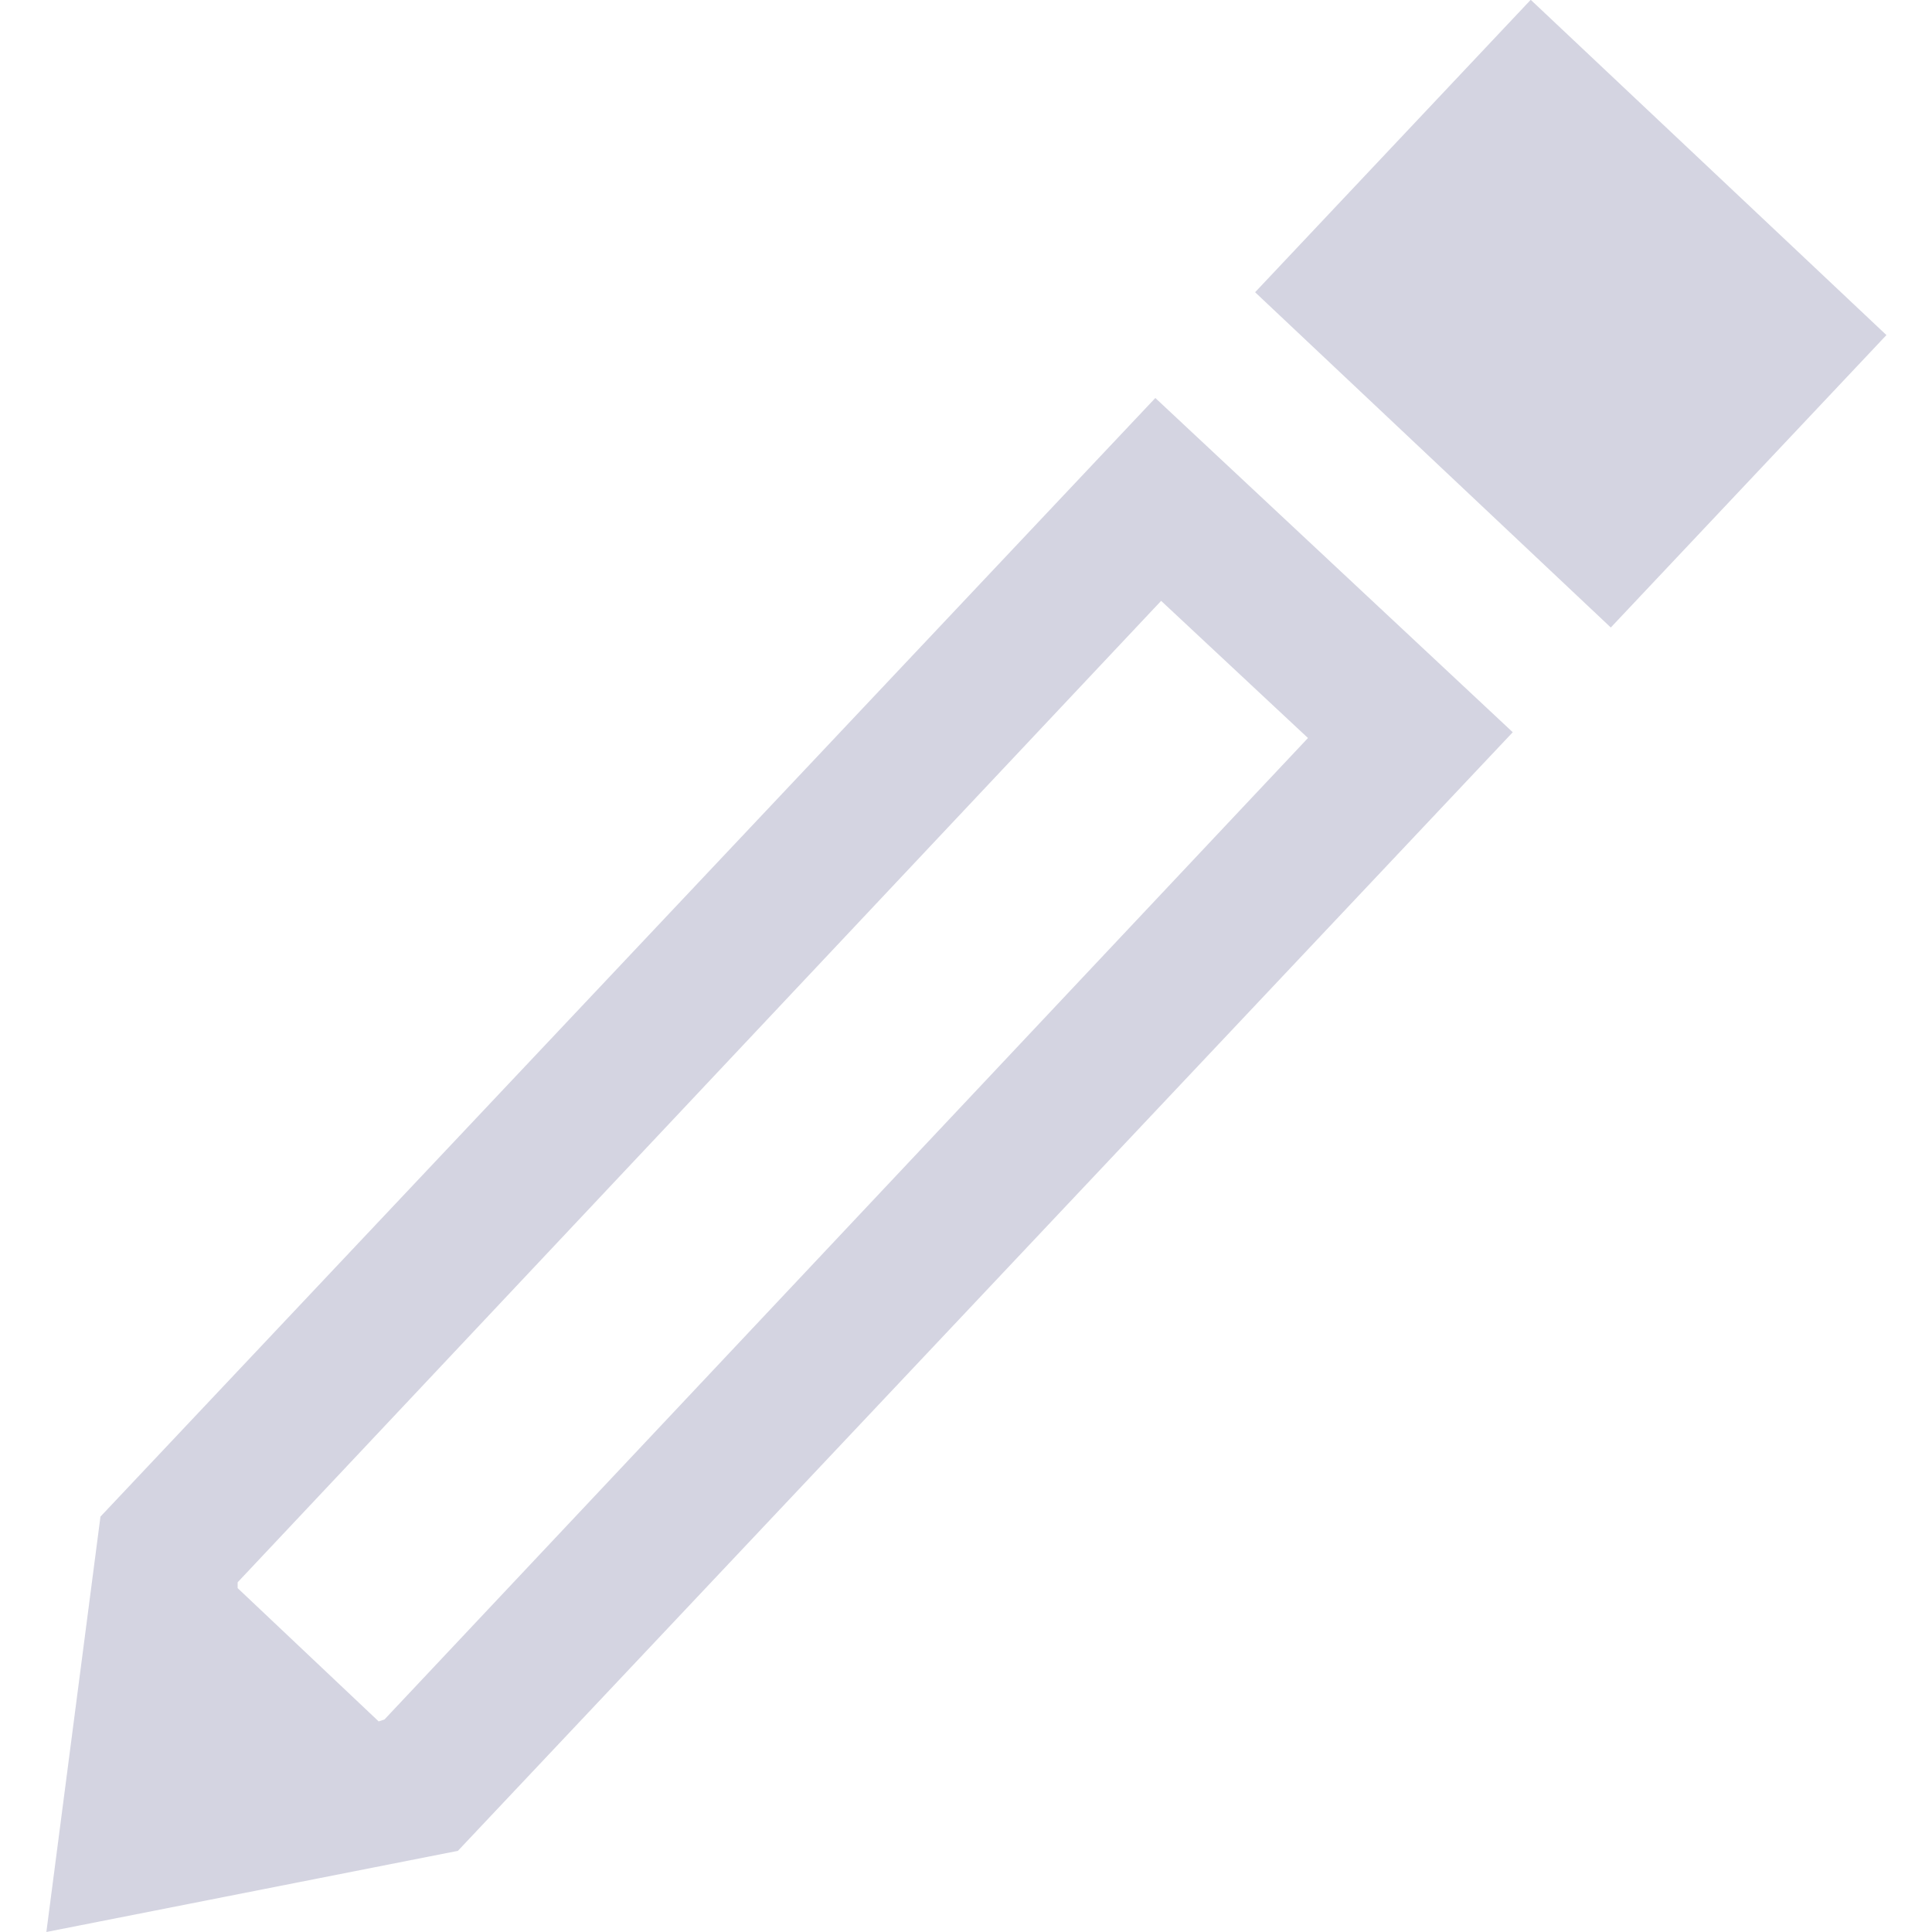
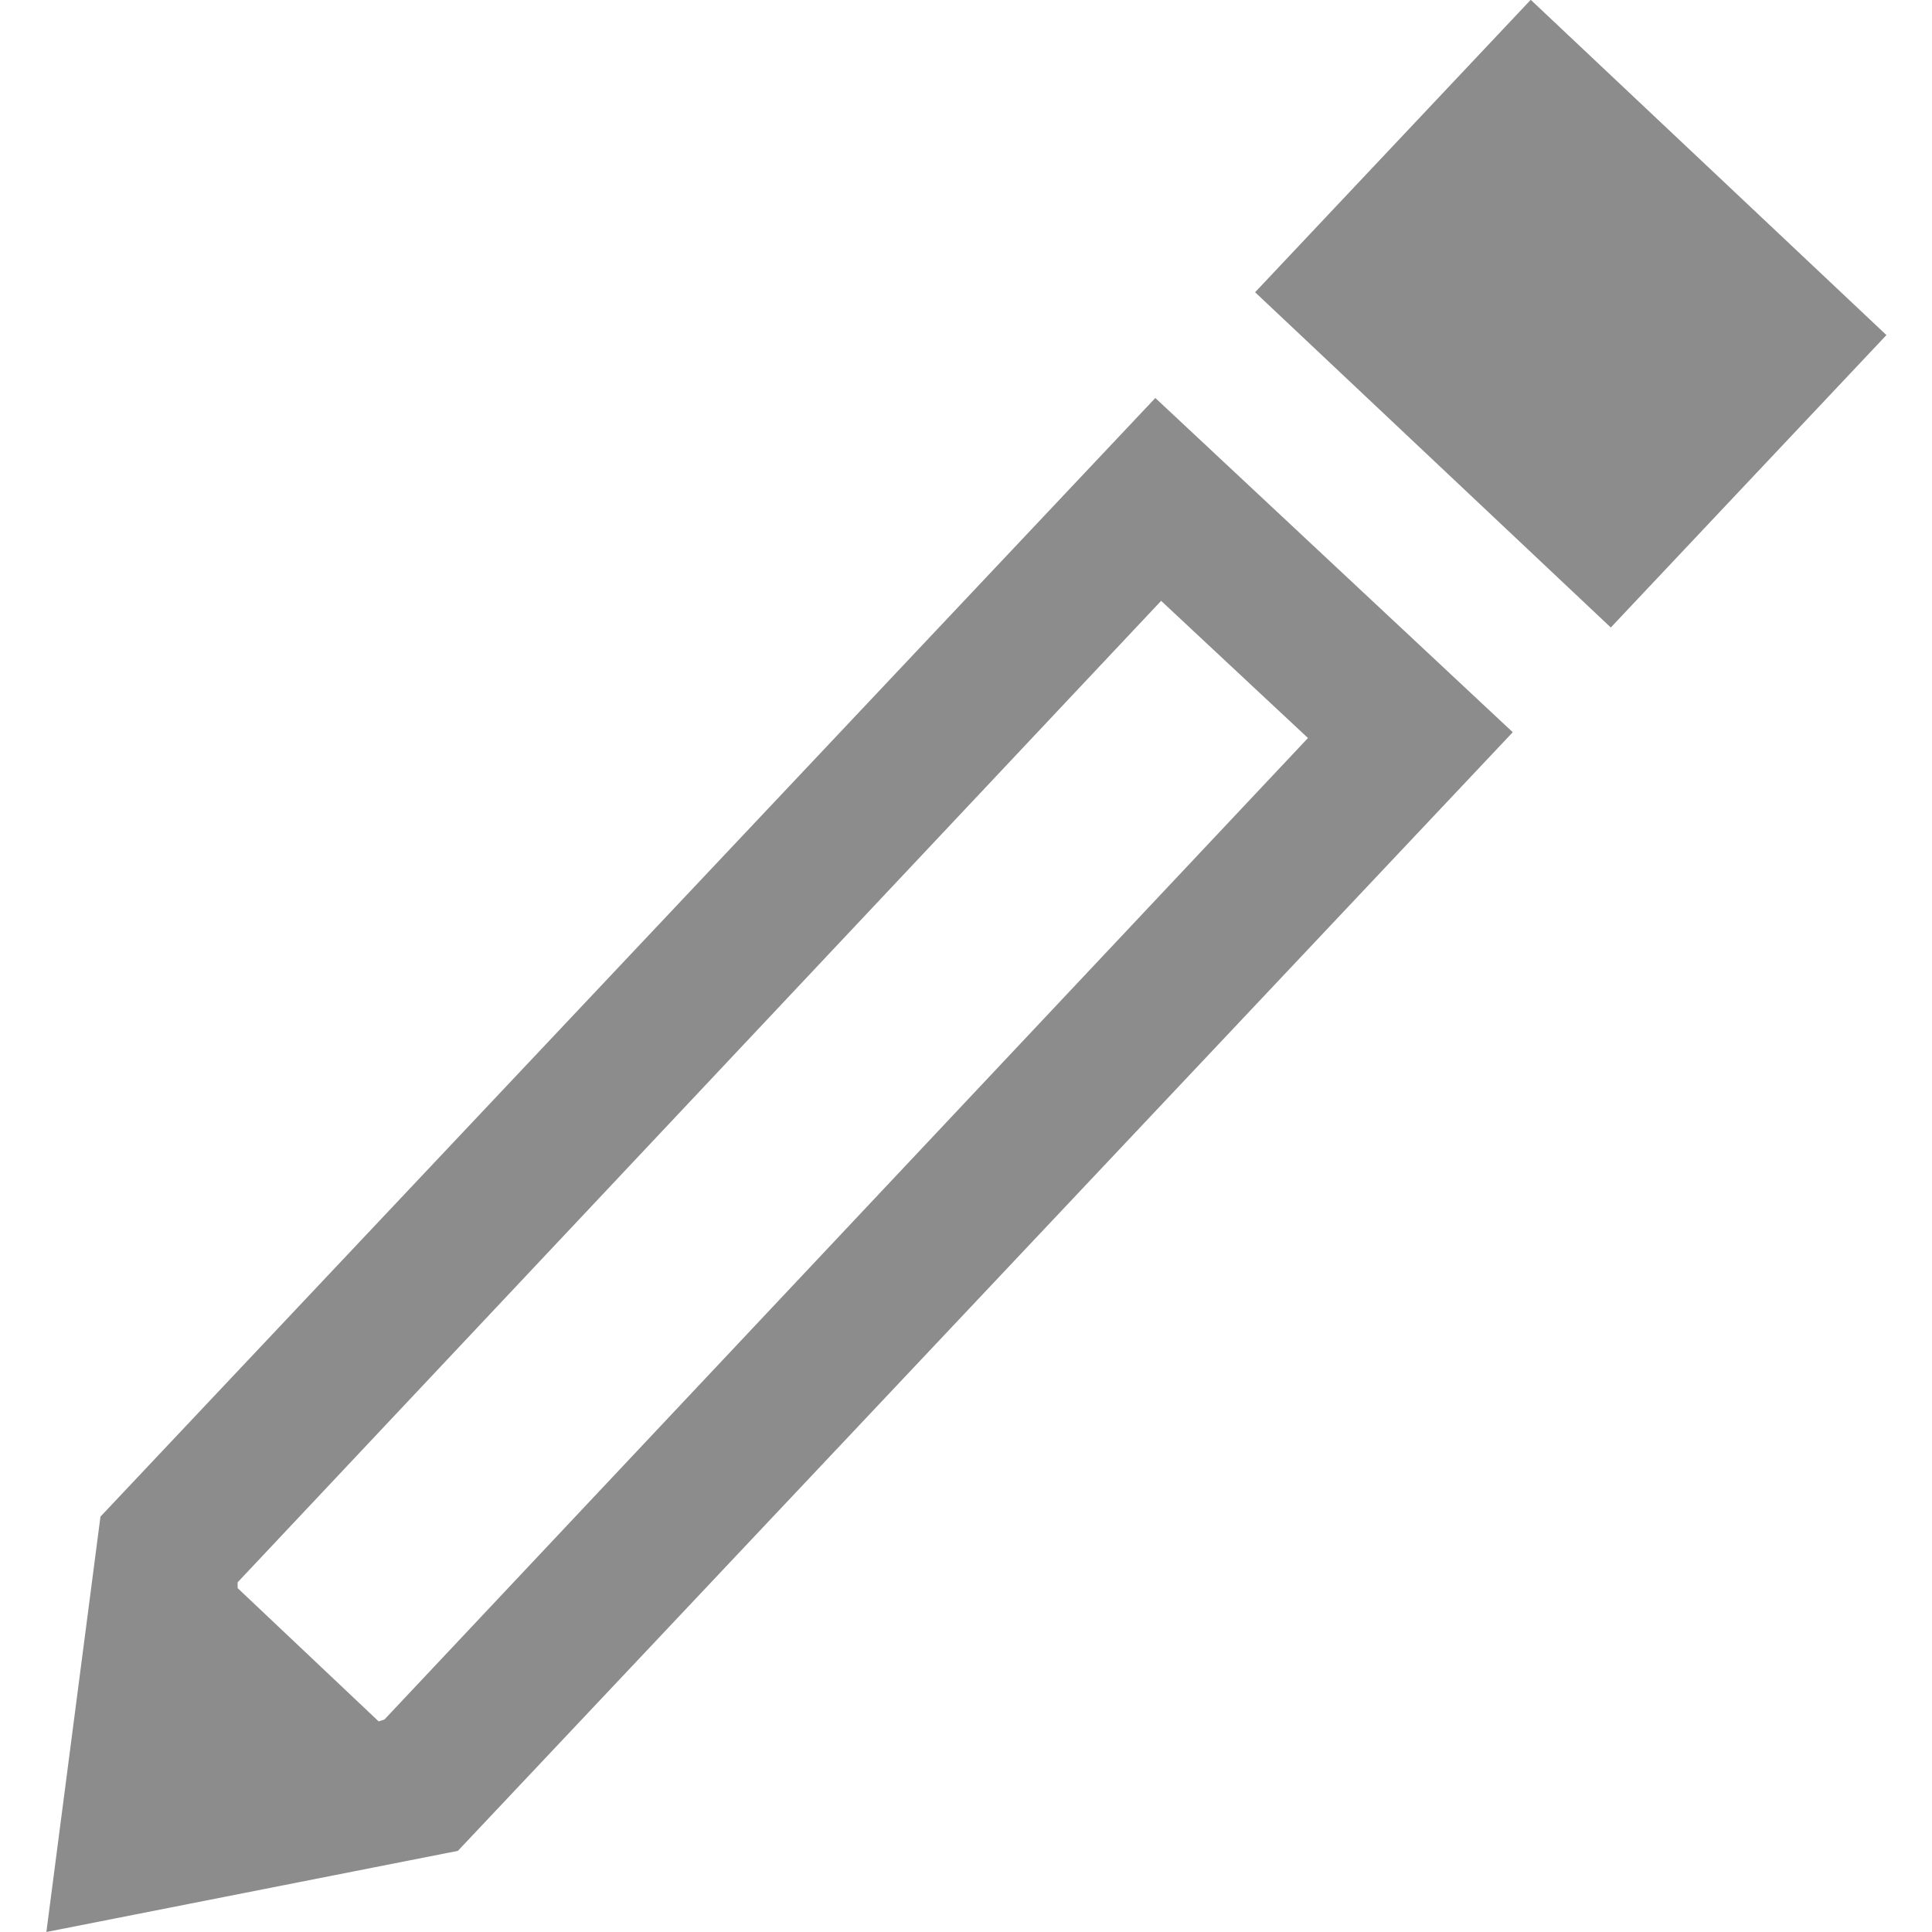
<svg xmlns="http://www.w3.org/2000/svg" version="1.1" id="Calque_1" x="0px" y="0px" viewBox="0 0 100 100" style="enable-background:new 0 0 100 100;" xml:space="preserve">
  <defs id="defs4161" />
  <g id="g4153">
-     <rect x="70.9" y="3.6" transform="matrix(0.6859 -0.7277 0.7277 0.6859 13.7137 64.2508)" width="20.8" height="25.3" id="rect4155" style="fill:#d1d1df;fill-opacity:0.941" />
-     <path d="M59.8,20.6L5.2,78.5L2.4,100l21.3-4.2l54.6-57.9L59.8,20.6z M60.1,31.1l7.6,7.1L19.9,89l-0.3,0.1l-7.3-6.9v-0.3L60.1,31.1z   " id="path4157" style="fill:#d1d1df;fill-opacity:0.941" />
+     <rect x="70.9" y="3.6" transform="matrix(0.6859 -0.7277 0.7277 0.6859 13.7137 64.2508)" width="20.8" height="25.3" id="rect4155" style="fill:#8c8c8c;fill-opacity:1" />
+     <path d="M59.8,20.6L5.2,78.5L2.4,100l21.3-4.2l54.6-57.9L59.8,20.6z M60.1,31.1l7.6,7.1L19.9,89l-0.3,0.1l-7.3-6.9v-0.3L60.1,31.1z   " id="path4157" style="fill:#8c8c8c;fill-opacity:1" />
  </g>
</svg>
